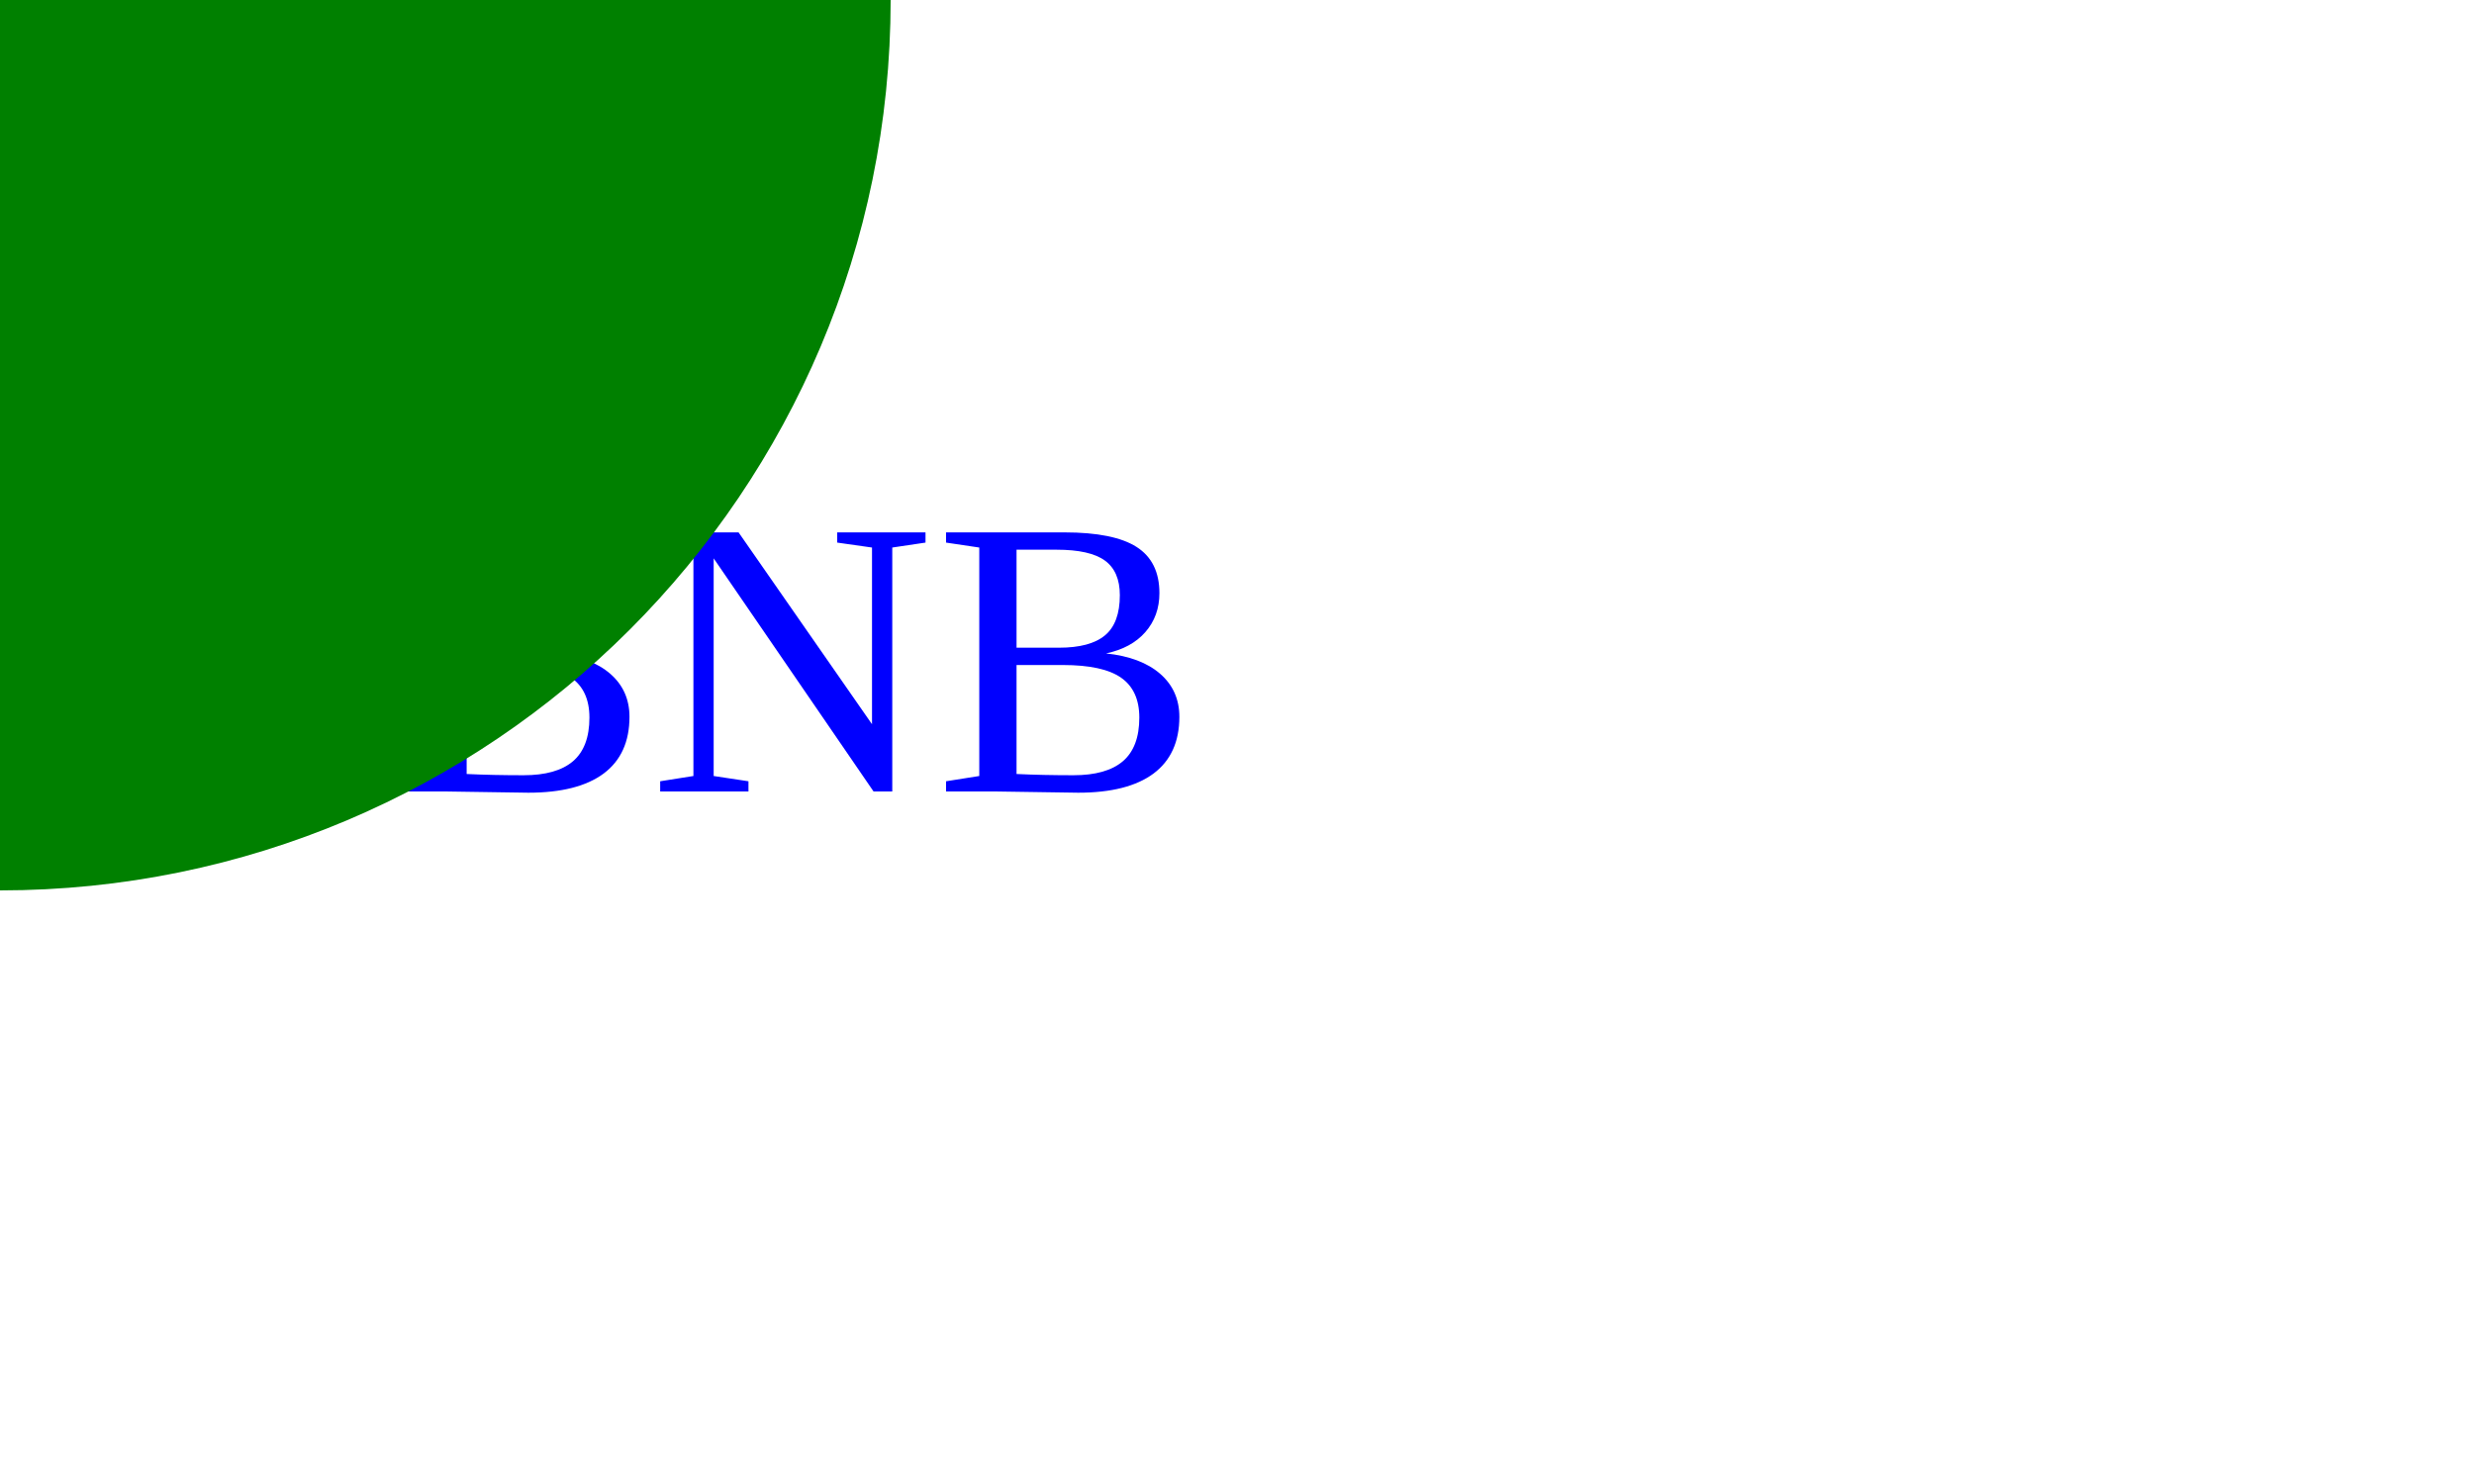
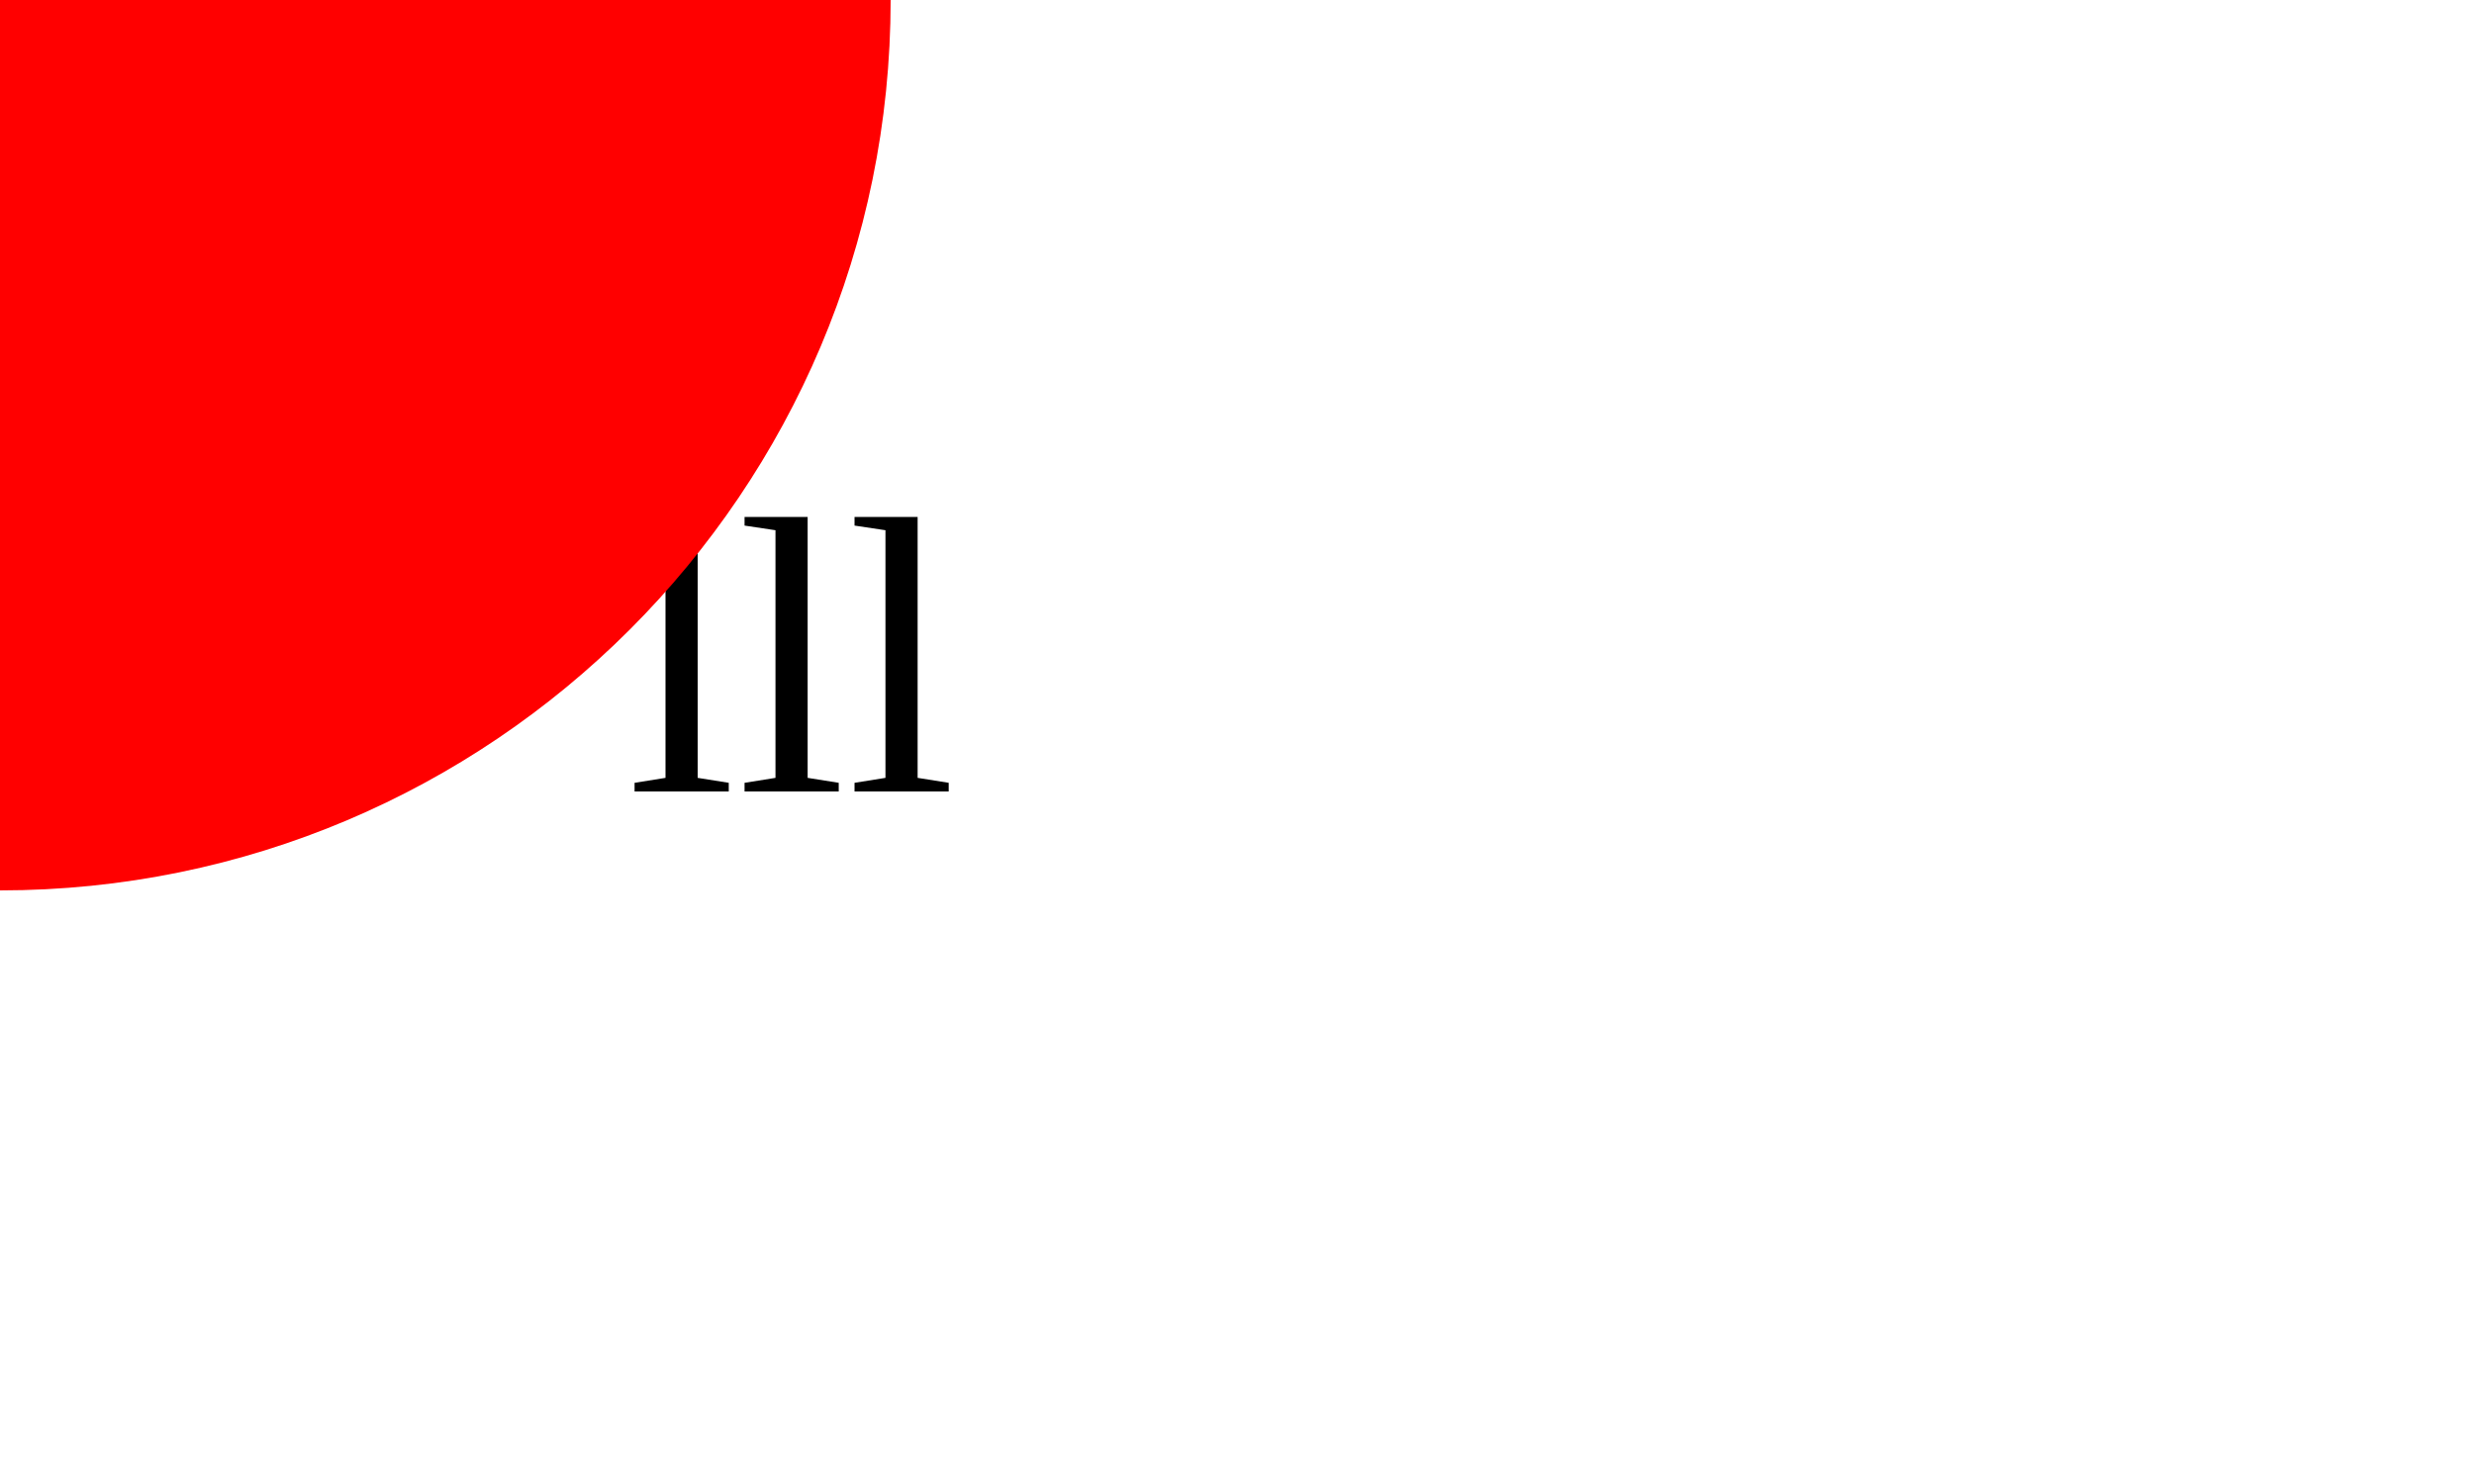
<svg xmlns="http://www.w3.org/2000/svg" width="250" height="150">
-   <text x="80" y="80" font-size="40" fill="Blue" text-anchor="middle" alignment-baseline="middle">BNB</text>
-   <circle coord_x="90" coord_y="90" r="90" fill="Green" />
+   <text x="80" y="80" font-size="40" fill="l" text-anchor="middle" alignment-baseline="middle">lll</text>
+   <circle coord_x="90" coord_y="90" r="90" fill="red" />
</svg>
